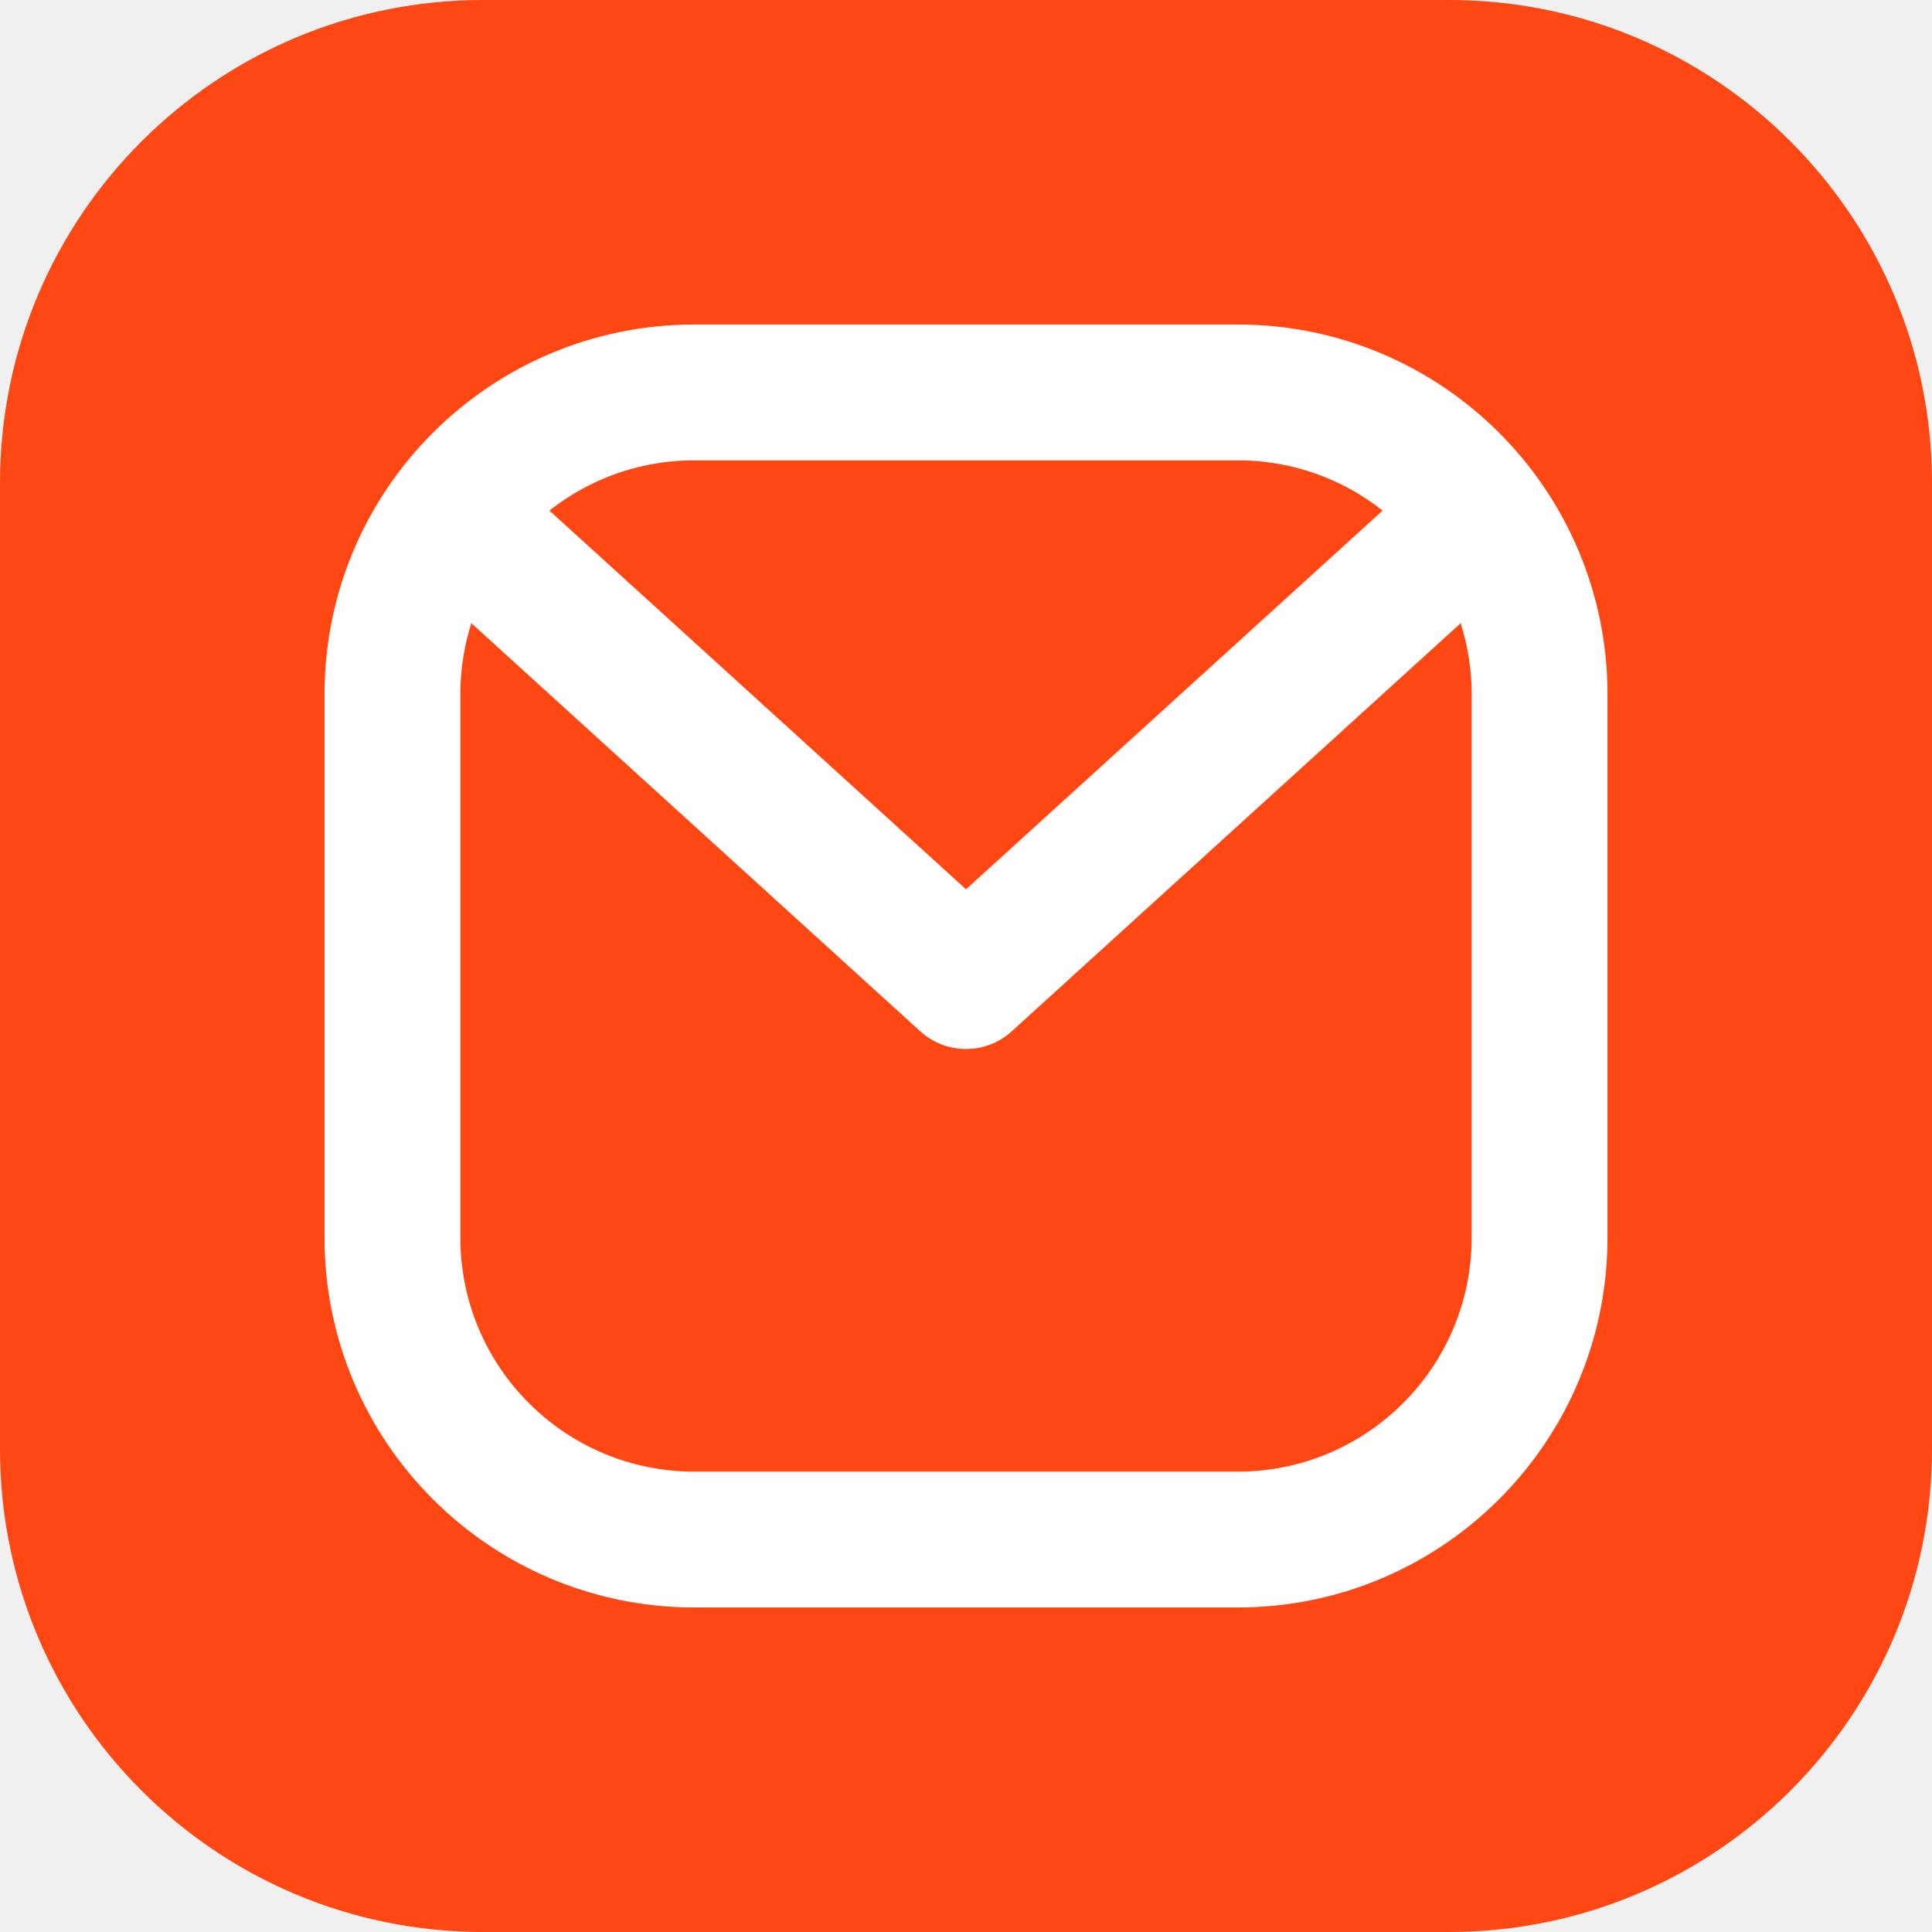
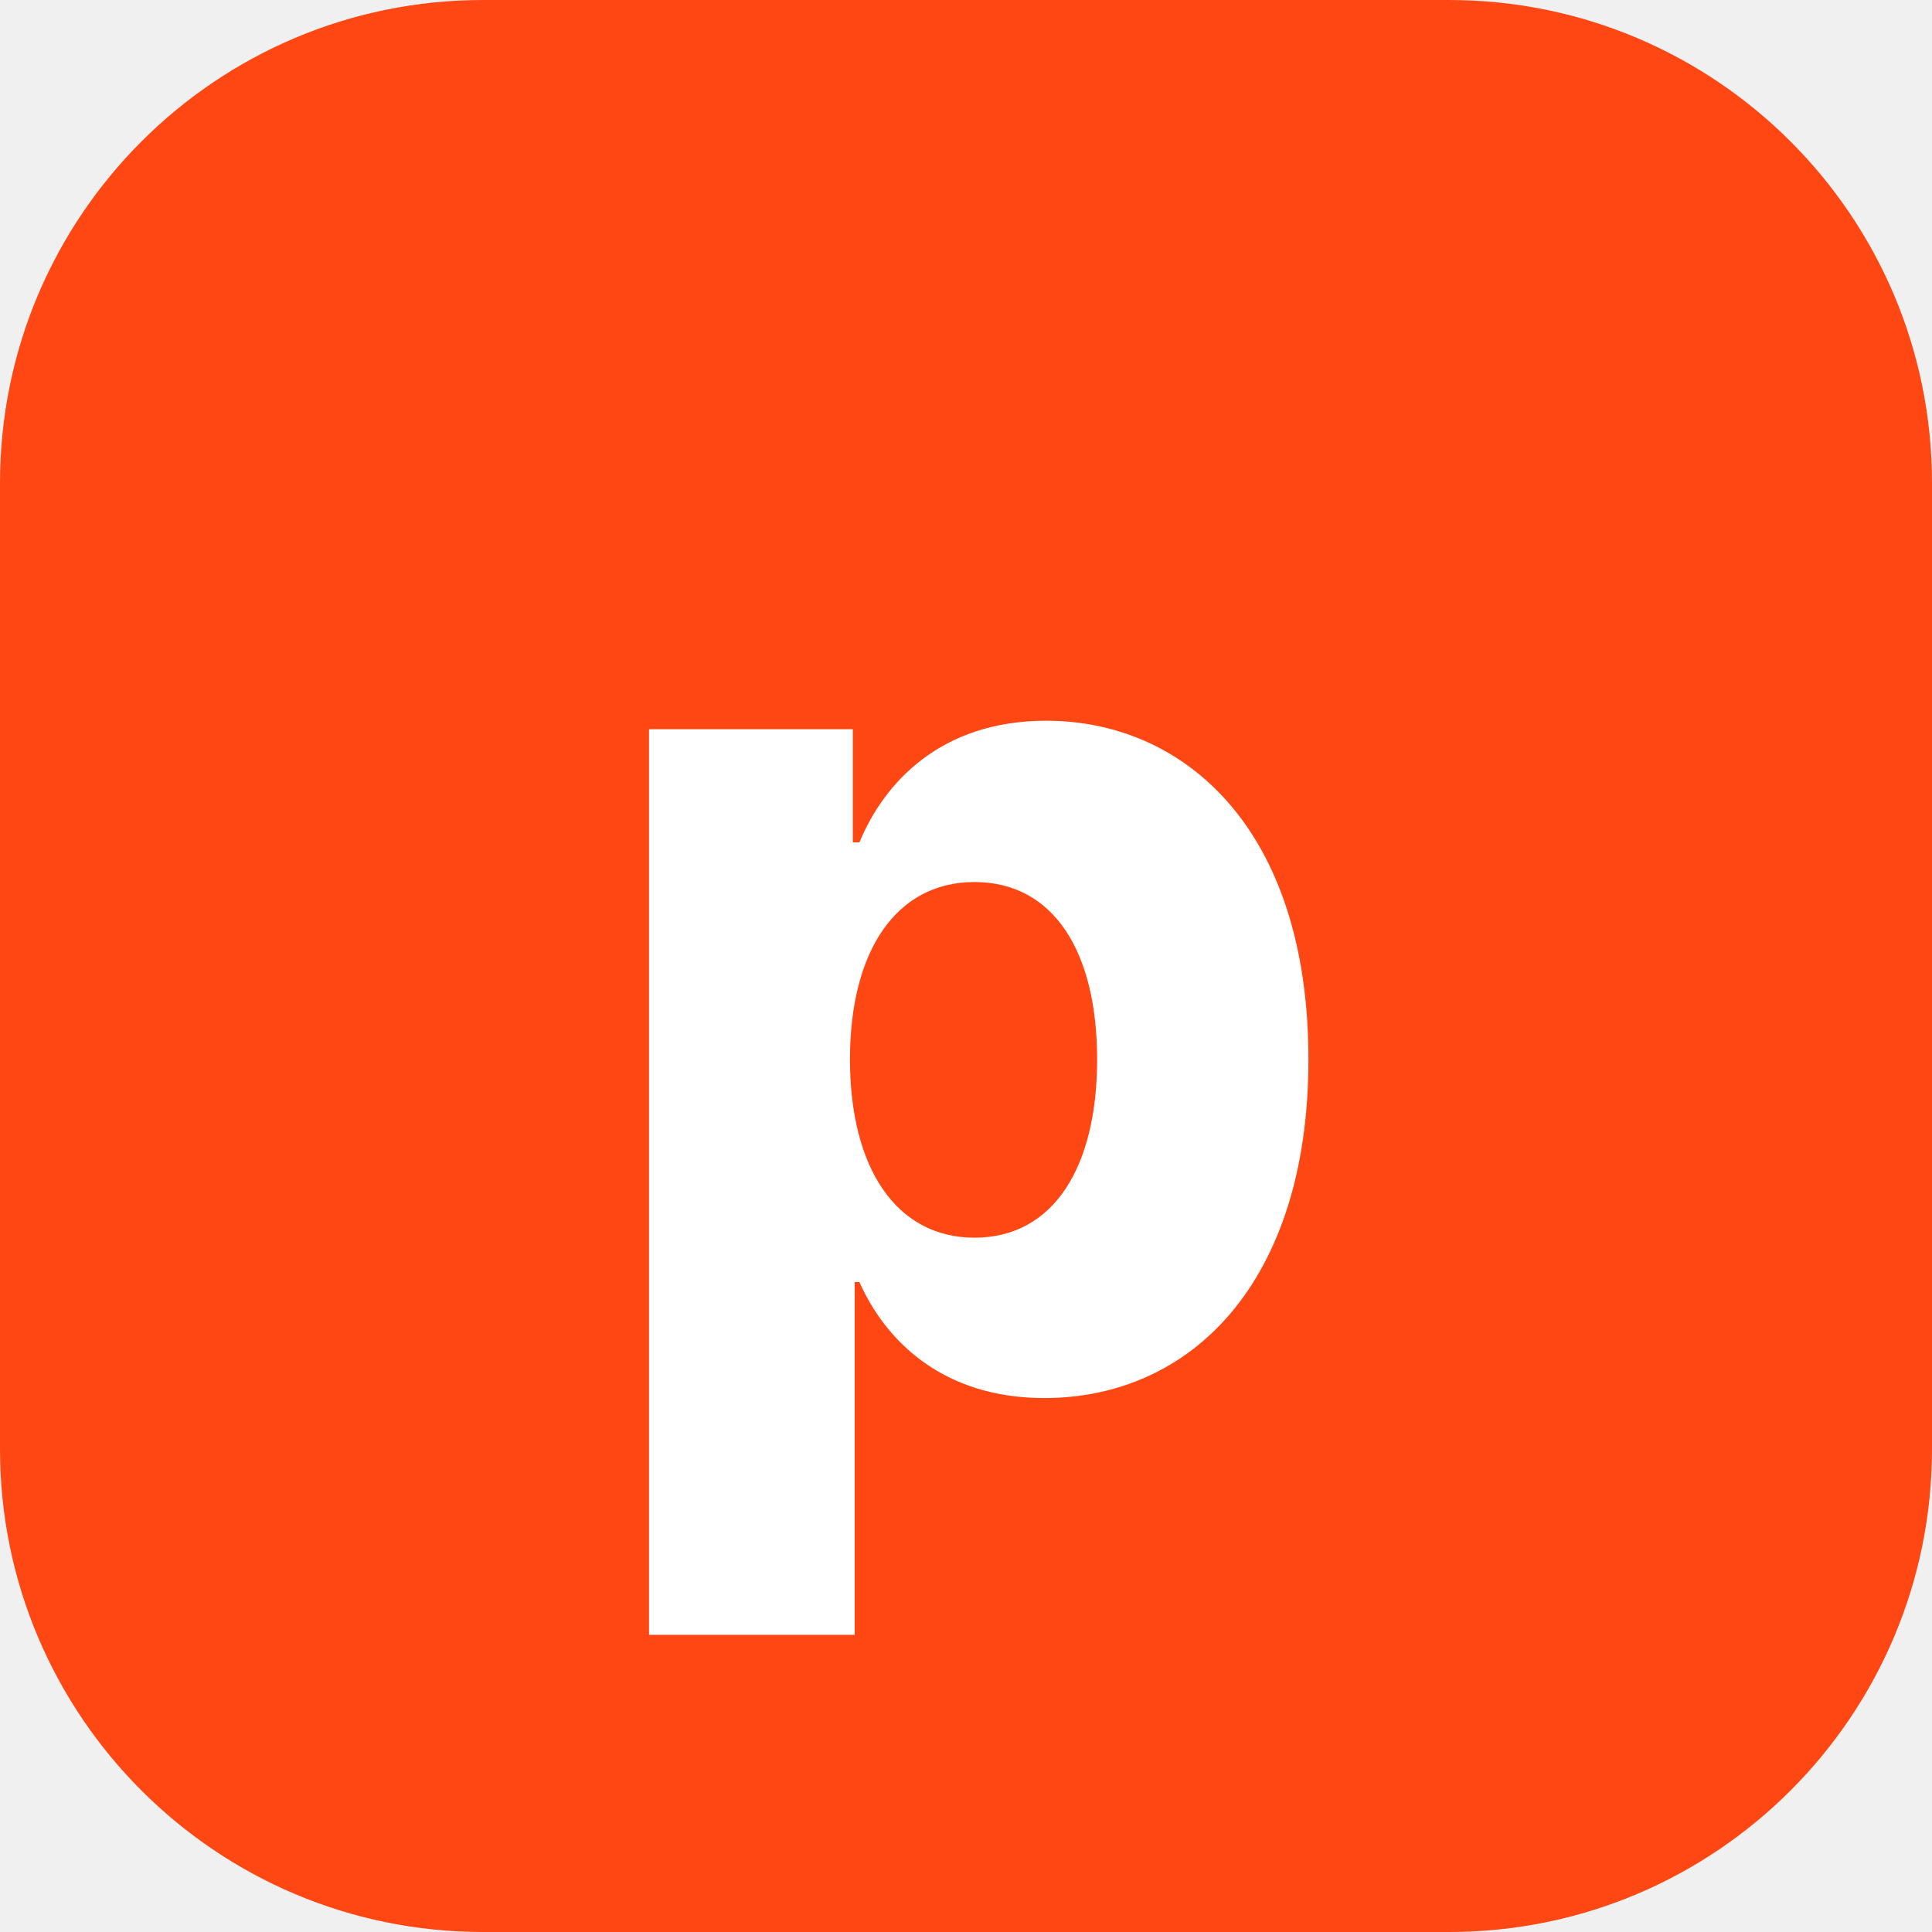
- <svg xmlns="http://www.w3.org/2000/svg" viewBox="0 0 64 64" fill="none" role="img" aria-label="posty.now">
-   <rect width="64" height="64" rx="16" fill="#FF4713" />
-   <rect x="13" y="13" width="38" height="38" rx="10" stroke="#fff" stroke-width="4.5" />
-   <path d="M15.5 17.5 32 32.5 48.5 17.5" stroke="#fff" stroke-width="4.5" stroke-linecap="round" stroke-linejoin="round" />
+ <svg xmlns="http://www.w3.org/2000/svg" viewBox="0 0 32 32" fill="none" role="img" aria-label="posty.now">
+   <rect width="32" height="32" rx="8" fill="#FF4713" />
+   <text x="16" y="23" fill="#fff" font-size="20" font-weight="800" text-anchor="middle" font-family="ui-sans-serif, system-ui, -apple-system, 'Segoe UI', sans-serif">p</text>
</svg>
